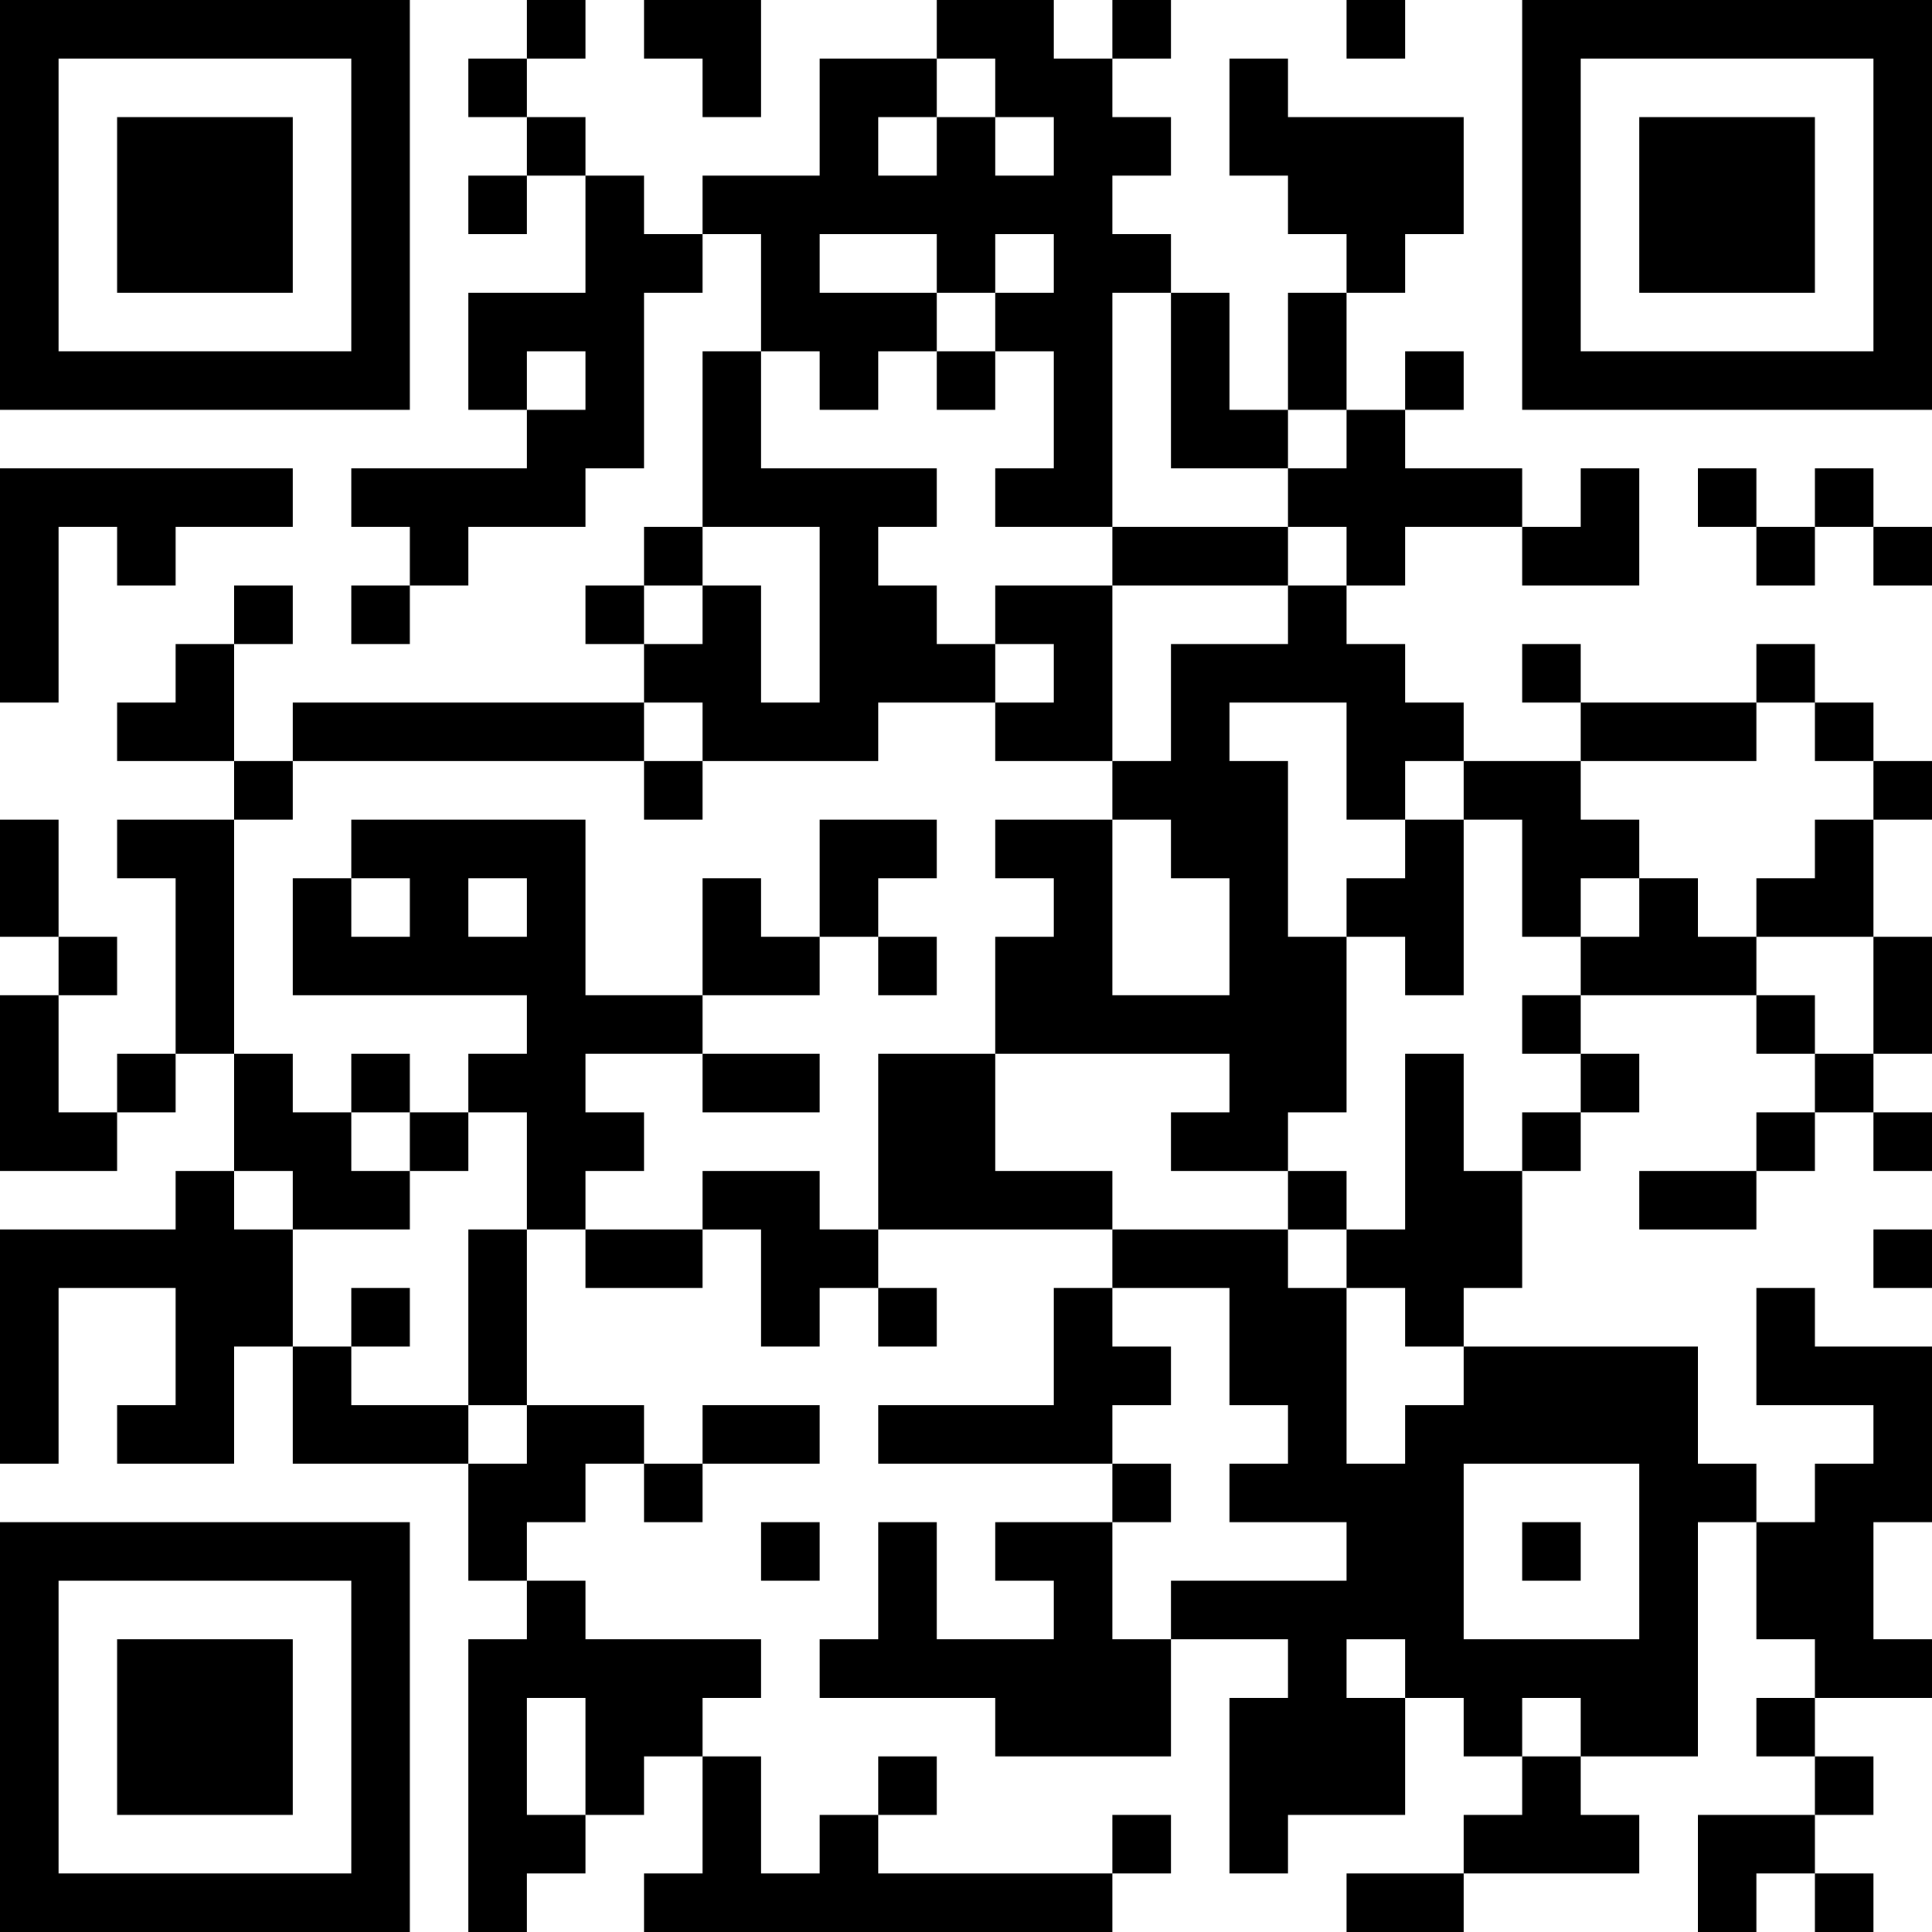
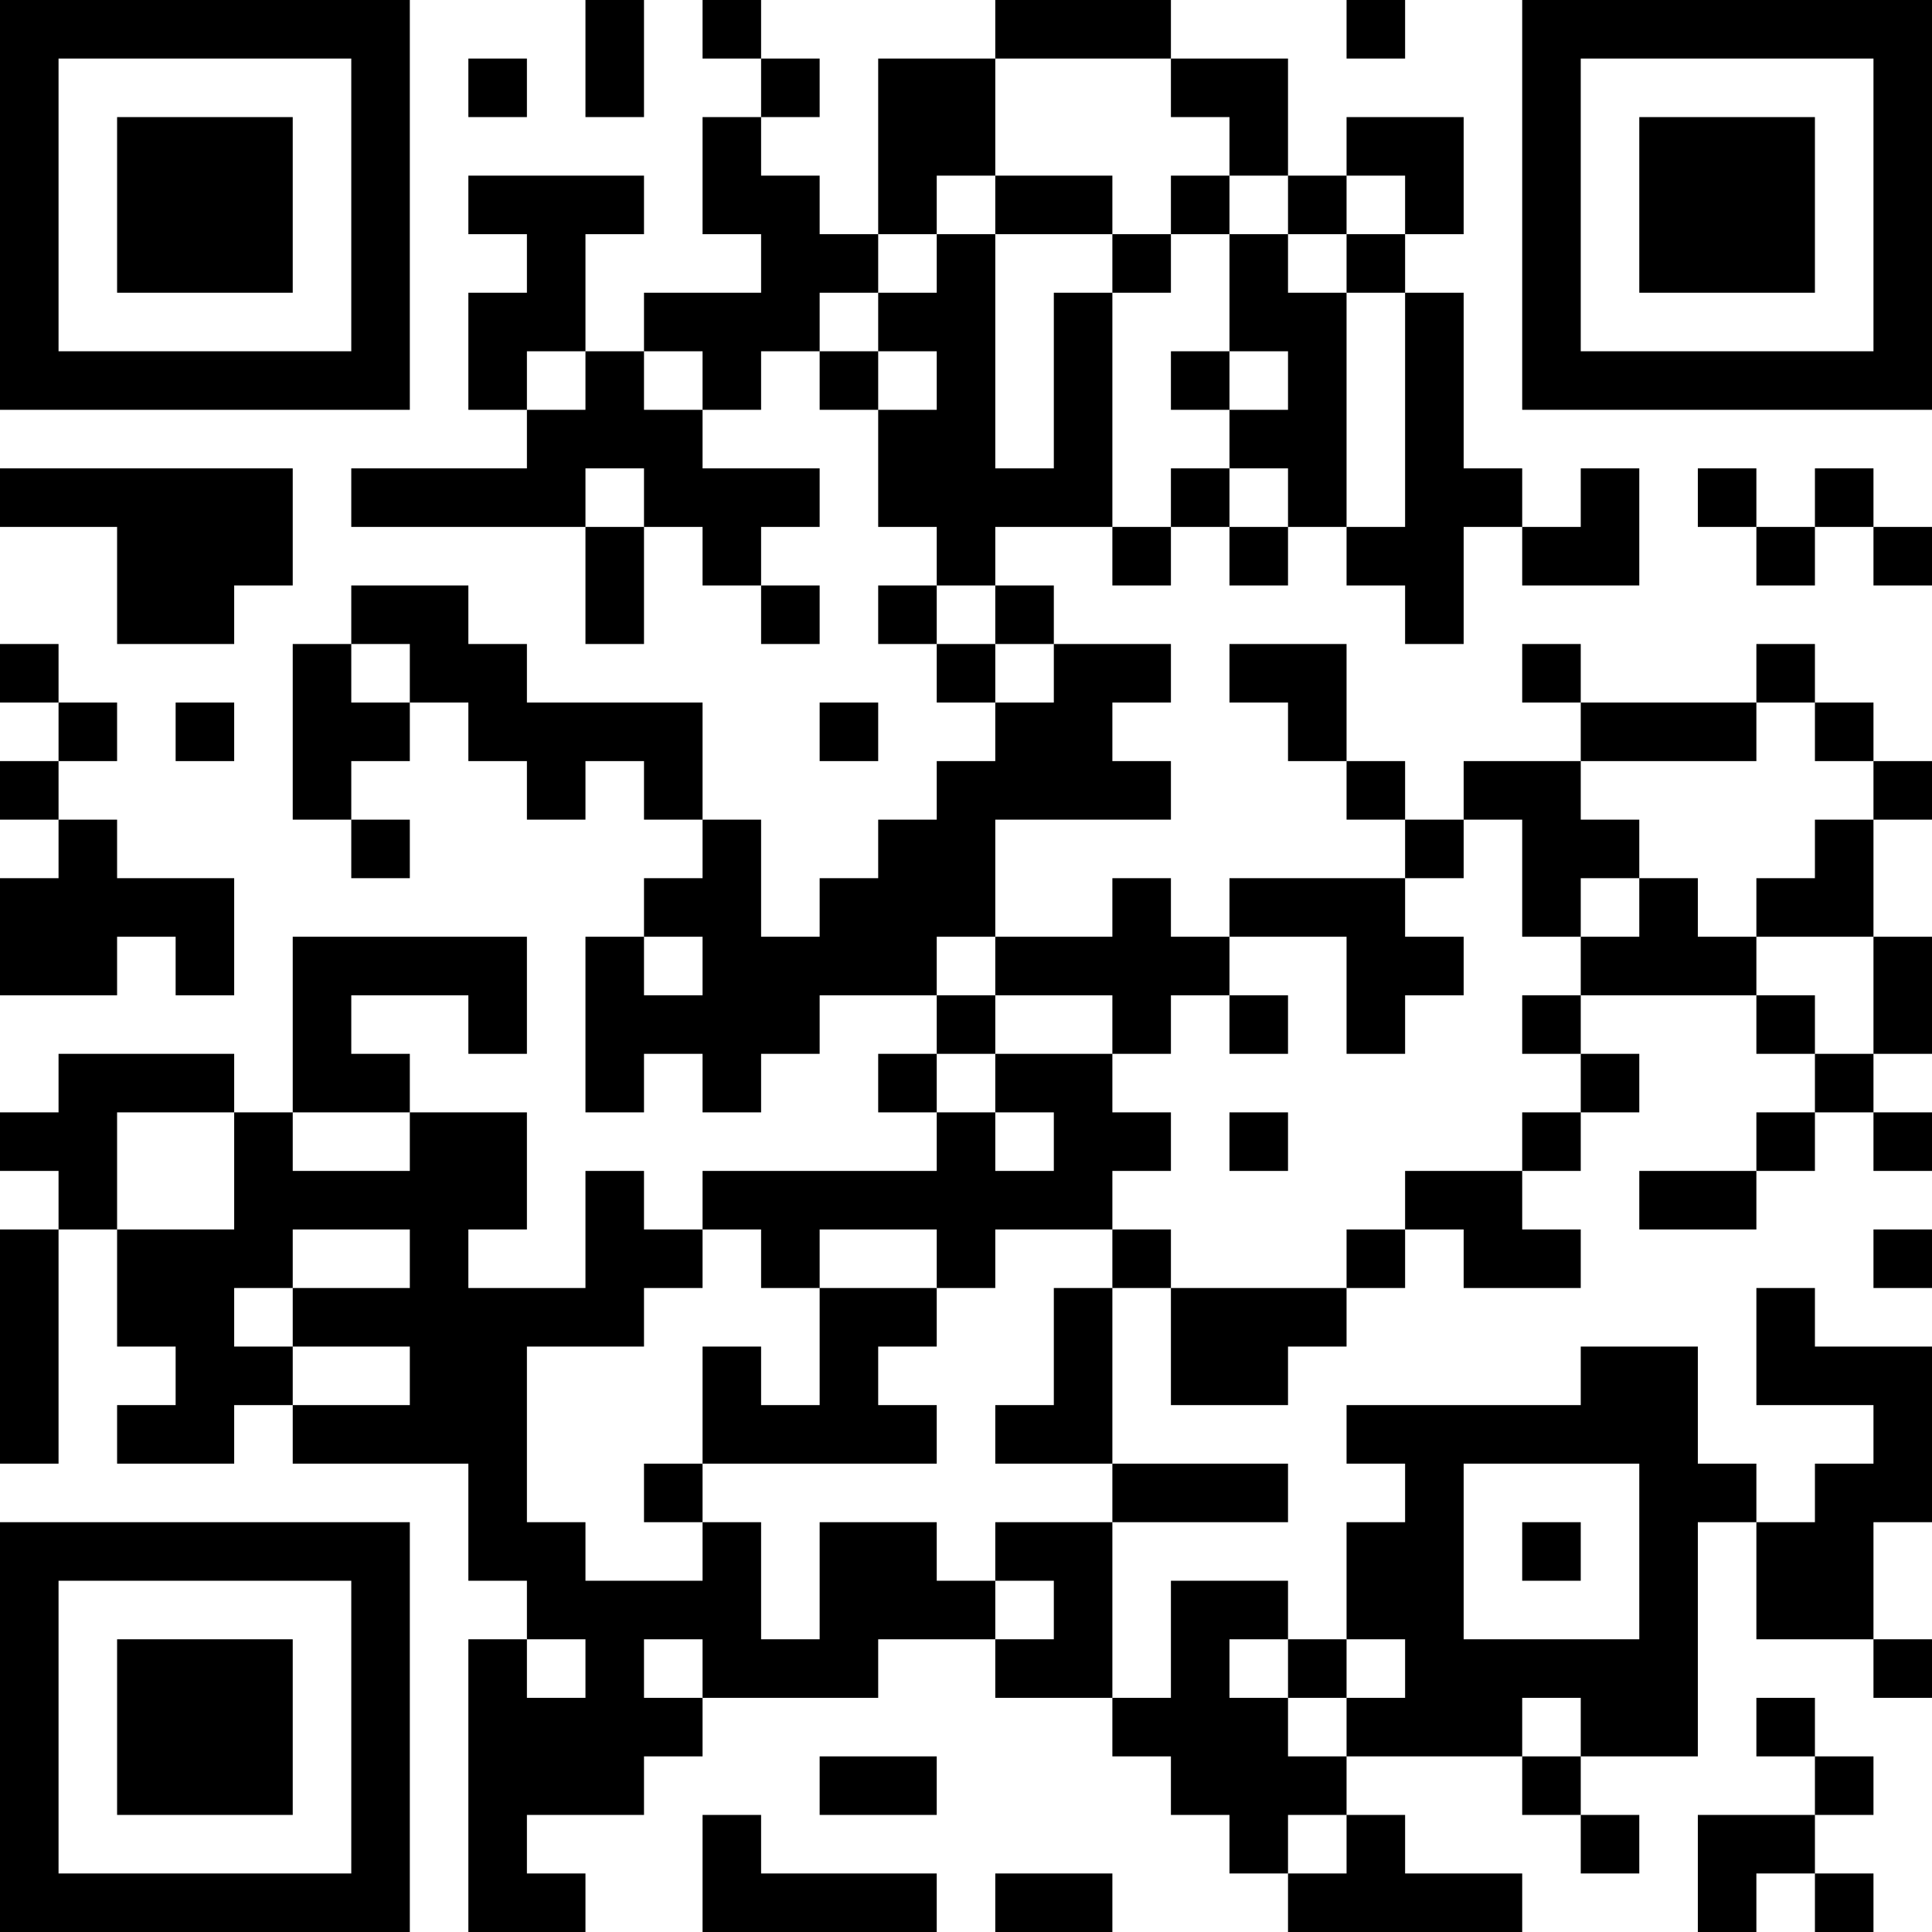
<svg xmlns="http://www.w3.org/2000/svg" version="1.1" width="300" height="300" viewBox="0 0 300 300">
  <rect x="0" y="0" width="300" height="300" fill="#ffffff" />
  <g transform="scale(9.091)">
    <g transform="translate(0,0)">
-       <path fill-rule="evenodd" d="M9 0L9 1L8 1L8 2L9 2L9 3L8 3L8 4L9 4L9 3L10 3L10 5L8 5L8 7L9 7L9 8L6 8L6 9L7 9L7 10L6 10L6 11L7 11L7 10L8 10L8 9L10 9L10 8L11 8L11 5L12 5L12 4L13 4L13 6L12 6L12 9L11 9L11 10L10 10L10 11L11 11L11 12L5 12L5 13L4 13L4 11L5 11L5 10L4 10L4 11L3 11L3 12L2 12L2 13L4 13L4 14L2 14L2 15L3 15L3 18L2 18L2 19L1 19L1 17L2 17L2 16L1 16L1 14L0 14L0 16L1 16L1 17L0 17L0 20L2 20L2 19L3 19L3 18L4 18L4 20L3 20L3 21L0 21L0 25L1 25L1 22L3 22L3 24L2 24L2 25L4 25L4 23L5 23L5 25L8 25L8 27L9 27L9 28L8 28L8 33L9 33L9 32L10 32L10 31L11 31L11 30L12 30L12 32L11 32L11 33L19 33L19 32L20 32L20 31L19 31L19 32L15 32L15 31L16 31L16 30L15 30L15 31L14 31L14 32L13 32L13 30L12 30L12 29L13 29L13 28L10 28L10 27L9 27L9 26L10 26L10 25L11 25L11 26L12 26L12 25L14 25L14 24L12 24L12 25L11 25L11 24L9 24L9 21L10 21L10 22L12 22L12 21L13 21L13 23L14 23L14 22L15 22L15 23L16 23L16 22L15 22L15 21L19 21L19 22L18 22L18 24L15 24L15 25L19 25L19 26L17 26L17 27L18 27L18 28L16 28L16 26L15 26L15 28L14 28L14 29L17 29L17 30L20 30L20 28L22 28L22 29L21 29L21 32L22 32L22 31L24 31L24 29L25 29L25 30L26 30L26 31L25 31L25 32L23 32L23 33L25 33L25 32L28 32L28 31L27 31L27 30L29 30L29 26L30 26L30 28L31 28L31 29L30 29L30 30L31 30L31 31L29 31L29 33L30 33L30 32L31 32L31 33L32 33L32 32L31 32L31 31L32 31L32 30L31 30L31 29L33 29L33 28L32 28L32 26L33 26L33 23L31 23L31 22L30 22L30 24L32 24L32 25L31 25L31 26L30 26L30 25L29 25L29 23L25 23L25 22L26 22L26 20L27 20L27 19L28 19L28 18L27 18L27 17L30 17L30 18L31 18L31 19L30 19L30 20L28 20L28 21L30 21L30 20L31 20L31 19L32 19L32 20L33 20L33 19L32 19L32 18L33 18L33 16L32 16L32 14L33 14L33 13L32 13L32 12L31 12L31 11L30 11L30 12L27 12L27 11L26 11L26 12L27 12L27 13L25 13L25 12L24 12L24 11L23 11L23 10L24 10L24 9L26 9L26 10L28 10L28 8L27 8L27 9L26 9L26 8L24 8L24 7L25 7L25 6L24 6L24 7L23 7L23 5L24 5L24 4L25 4L25 2L22 2L22 1L21 1L21 3L22 3L22 4L23 4L23 5L22 5L22 7L21 7L21 5L20 5L20 4L19 4L19 3L20 3L20 2L19 2L19 1L20 1L20 0L19 0L19 1L18 1L18 0L16 0L16 1L14 1L14 3L12 3L12 4L11 4L11 3L10 3L10 2L9 2L9 1L10 1L10 0ZM11 0L11 1L12 1L12 2L13 2L13 0ZM23 0L23 1L24 1L24 0ZM16 1L16 2L15 2L15 3L16 3L16 2L17 2L17 3L18 3L18 2L17 2L17 1ZM14 4L14 5L16 5L16 6L15 6L15 7L14 7L14 6L13 6L13 8L16 8L16 9L15 9L15 10L16 10L16 11L17 11L17 12L15 12L15 13L12 13L12 12L11 12L11 13L5 13L5 14L4 14L4 18L5 18L5 19L6 19L6 20L7 20L7 21L5 21L5 20L4 20L4 21L5 21L5 23L6 23L6 24L8 24L8 25L9 25L9 24L8 24L8 21L9 21L9 19L8 19L8 18L9 18L9 17L5 17L5 15L6 15L6 16L7 16L7 15L6 15L6 14L10 14L10 17L12 17L12 18L10 18L10 19L11 19L11 20L10 20L10 21L12 21L12 20L14 20L14 21L15 21L15 18L17 18L17 20L19 20L19 21L22 21L22 22L23 22L23 25L24 25L24 24L25 24L25 23L24 23L24 22L23 22L23 21L24 21L24 18L25 18L25 20L26 20L26 19L27 19L27 18L26 18L26 17L27 17L27 16L28 16L28 15L29 15L29 16L30 16L30 17L31 17L31 18L32 18L32 16L30 16L30 15L31 15L31 14L32 14L32 13L31 13L31 12L30 12L30 13L27 13L27 14L28 14L28 15L27 15L27 16L26 16L26 14L25 14L25 13L24 13L24 14L23 14L23 12L21 12L21 13L22 13L22 16L23 16L23 19L22 19L22 20L20 20L20 19L21 19L21 18L17 18L17 16L18 16L18 15L17 15L17 14L19 14L19 17L21 17L21 15L20 15L20 14L19 14L19 13L20 13L20 11L22 11L22 10L23 10L23 9L22 9L22 8L23 8L23 7L22 7L22 8L20 8L20 5L19 5L19 9L17 9L17 8L18 8L18 6L17 6L17 5L18 5L18 4L17 4L17 5L16 5L16 4ZM9 6L9 7L10 7L10 6ZM16 6L16 7L17 7L17 6ZM0 8L0 12L1 12L1 9L2 9L2 10L3 10L3 9L5 9L5 8ZM29 8L29 9L30 9L30 10L31 10L31 9L32 9L32 10L33 10L33 9L32 9L32 8L31 8L31 9L30 9L30 8ZM12 9L12 10L11 10L11 11L12 11L12 10L13 10L13 12L14 12L14 9ZM19 9L19 10L17 10L17 11L18 11L18 12L17 12L17 13L19 13L19 10L22 10L22 9ZM11 13L11 14L12 14L12 13ZM14 14L14 16L13 16L13 15L12 15L12 17L14 17L14 16L15 16L15 17L16 17L16 16L15 16L15 15L16 15L16 14ZM24 14L24 15L23 15L23 16L24 16L24 17L25 17L25 14ZM8 15L8 16L9 16L9 15ZM6 18L6 19L7 19L7 20L8 20L8 19L7 19L7 18ZM12 18L12 19L14 19L14 18ZM22 20L22 21L23 21L23 20ZM32 21L32 22L33 22L33 21ZM6 22L6 23L7 23L7 22ZM19 22L19 23L20 23L20 24L19 24L19 25L20 25L20 26L19 26L19 28L20 28L20 27L23 27L23 26L21 26L21 25L22 25L22 24L21 24L21 22ZM25 25L25 28L28 28L28 25ZM13 26L13 27L14 27L14 26ZM26 26L26 27L27 27L27 26ZM23 28L23 29L24 29L24 28ZM9 29L9 31L10 31L10 29ZM26 29L26 30L27 30L27 29ZM0 0L0 7L7 7L7 0ZM1 1L1 6L6 6L6 1ZM2 2L2 5L5 5L5 2ZM26 0L26 7L33 7L33 0ZM27 1L27 6L32 6L32 1ZM28 2L28 5L31 5L31 2ZM0 26L0 33L7 33L7 26ZM1 27L1 32L6 32L6 27ZM2 28L2 31L5 31L5 28Z" fill="#000000" />
+       <path fill-rule="evenodd" d="M10 0L10 2L11 2L11 0ZM12 0L12 1L13 1L13 2L12 2L12 4L13 4L13 5L11 5L11 6L10 6L10 4L11 4L11 3L8 3L8 4L9 4L9 5L8 5L8 7L9 7L9 8L6 8L6 9L10 9L10 11L11 11L11 9L12 9L12 10L13 10L13 11L14 11L14 10L13 10L13 9L14 9L14 8L12 8L12 7L13 7L13 6L14 6L14 7L15 7L15 9L16 9L16 10L15 10L15 11L16 11L16 12L17 12L17 13L16 13L16 14L15 14L15 15L14 15L14 16L13 16L13 14L12 14L12 12L9 12L9 11L8 11L8 10L6 10L6 11L5 11L5 14L6 14L6 15L7 15L7 14L6 14L6 13L7 13L7 12L8 12L8 13L9 13L9 14L10 14L10 13L11 13L11 14L12 14L12 15L11 15L11 16L10 16L10 19L11 19L11 18L12 18L12 19L13 19L13 18L14 18L14 17L16 17L16 18L15 18L15 19L16 19L16 20L12 20L12 21L11 21L11 20L10 20L10 22L8 22L8 21L9 21L9 19L7 19L7 18L6 18L6 17L8 17L8 18L9 18L9 16L5 16L5 19L4 19L4 18L1 18L1 19L0 19L0 20L1 20L1 21L0 21L0 25L1 25L1 21L2 21L2 23L3 23L3 24L2 24L2 25L4 25L4 24L5 24L5 25L8 25L8 27L9 27L9 28L8 28L8 33L10 33L10 32L9 32L9 31L11 31L11 30L12 30L12 29L15 29L15 28L17 28L17 29L19 29L19 30L20 30L20 31L21 31L21 32L22 32L22 33L26 33L26 32L24 32L24 31L23 31L23 30L26 30L26 31L27 31L27 32L28 32L28 31L27 31L27 30L29 30L29 26L30 26L30 28L32 28L32 29L33 29L33 28L32 28L32 26L33 26L33 23L31 23L31 22L30 22L30 24L32 24L32 25L31 25L31 26L30 26L30 25L29 25L29 23L27 23L27 24L23 24L23 25L24 25L24 26L23 26L23 28L22 28L22 27L20 27L20 29L19 29L19 26L22 26L22 25L19 25L19 22L20 22L20 24L22 24L22 23L23 23L23 22L24 22L24 21L25 21L25 22L27 22L27 21L26 21L26 20L27 20L27 19L28 19L28 18L27 18L27 17L30 17L30 18L31 18L31 19L30 19L30 20L28 20L28 21L30 21L30 20L31 20L31 19L32 19L32 20L33 20L33 19L32 19L32 18L33 18L33 16L32 16L32 14L33 14L33 13L32 13L32 12L31 12L31 11L30 11L30 12L27 12L27 11L26 11L26 12L27 12L27 13L25 13L25 14L24 14L24 13L23 13L23 11L21 11L21 12L22 12L22 13L23 13L23 14L24 14L24 15L21 15L21 16L20 16L20 15L19 15L19 16L17 16L17 14L20 14L20 13L19 13L19 12L20 12L20 11L18 11L18 10L17 10L17 9L19 9L19 10L20 10L20 9L21 9L21 10L22 10L22 9L23 9L23 10L24 10L24 11L25 11L25 9L26 9L26 10L28 10L28 8L27 8L27 9L26 9L26 8L25 8L25 5L24 5L24 4L25 4L25 2L23 2L23 3L22 3L22 1L20 1L20 0L17 0L17 1L15 1L15 4L14 4L14 3L13 3L13 2L14 2L14 1L13 1L13 0ZM23 0L23 1L24 1L24 0ZM8 1L8 2L9 2L9 1ZM17 1L17 3L16 3L16 4L15 4L15 5L14 5L14 6L15 6L15 7L16 7L16 6L15 6L15 5L16 5L16 4L17 4L17 8L18 8L18 5L19 5L19 9L20 9L20 8L21 8L21 9L22 9L22 8L21 8L21 7L22 7L22 6L21 6L21 4L22 4L22 5L23 5L23 9L24 9L24 5L23 5L23 4L24 4L24 3L23 3L23 4L22 4L22 3L21 3L21 2L20 2L20 1ZM17 3L17 4L19 4L19 5L20 5L20 4L21 4L21 3L20 3L20 4L19 4L19 3ZM9 6L9 7L10 7L10 6ZM11 6L11 7L12 7L12 6ZM20 6L20 7L21 7L21 6ZM0 8L0 9L2 9L2 11L4 11L4 10L5 10L5 8ZM10 8L10 9L11 9L11 8ZM29 8L29 9L30 9L30 10L31 10L31 9L32 9L32 10L33 10L33 9L32 9L32 8L31 8L31 9L30 9L30 8ZM16 10L16 11L17 11L17 12L18 12L18 11L17 11L17 10ZM0 11L0 12L1 12L1 13L0 13L0 14L1 14L1 15L0 15L0 17L2 17L2 16L3 16L3 17L4 17L4 15L2 15L2 14L1 14L1 13L2 13L2 12L1 12L1 11ZM6 11L6 12L7 12L7 11ZM3 12L3 13L4 13L4 12ZM14 12L14 13L15 13L15 12ZM30 12L30 13L27 13L27 14L28 14L28 15L27 15L27 16L26 16L26 14L25 14L25 15L24 15L24 16L25 16L25 17L24 17L24 18L23 18L23 16L21 16L21 17L20 17L20 18L19 18L19 17L17 17L17 16L16 16L16 17L17 17L17 18L16 18L16 19L17 19L17 20L18 20L18 19L17 19L17 18L19 18L19 19L20 19L20 20L19 20L19 21L17 21L17 22L16 22L16 21L14 21L14 22L13 22L13 21L12 21L12 22L11 22L11 23L9 23L9 26L10 26L10 27L12 27L12 26L13 26L13 28L14 28L14 26L16 26L16 27L17 27L17 28L18 28L18 27L17 27L17 26L19 26L19 25L17 25L17 24L18 24L18 22L19 22L19 21L20 21L20 22L23 22L23 21L24 21L24 20L26 20L26 19L27 19L27 18L26 18L26 17L27 17L27 16L28 16L28 15L29 15L29 16L30 16L30 17L31 17L31 18L32 18L32 16L30 16L30 15L31 15L31 14L32 14L32 13L31 13L31 12ZM11 16L11 17L12 17L12 16ZM21 17L21 18L22 18L22 17ZM2 19L2 21L4 21L4 19ZM5 19L5 20L7 20L7 19ZM21 19L21 20L22 20L22 19ZM5 21L5 22L4 22L4 23L5 23L5 24L7 24L7 23L5 23L5 22L7 22L7 21ZM32 21L32 22L33 22L33 21ZM14 22L14 24L13 24L13 23L12 23L12 25L11 25L11 26L12 26L12 25L16 25L16 24L15 24L15 23L16 23L16 22ZM25 25L25 28L28 28L28 25ZM26 26L26 27L27 27L27 26ZM9 28L9 29L10 29L10 28ZM11 28L11 29L12 29L12 28ZM21 28L21 29L22 29L22 30L23 30L23 29L24 29L24 28L23 28L23 29L22 29L22 28ZM26 29L26 30L27 30L27 29ZM30 29L30 30L31 30L31 31L29 31L29 33L30 33L30 32L31 32L31 33L32 33L32 32L31 32L31 31L32 31L32 30L31 30L31 29ZM14 30L14 31L16 31L16 30ZM12 31L12 33L16 33L16 32L13 32L13 31ZM22 31L22 32L23 32L23 31ZM17 32L17 33L19 33L19 32ZM0 0L0 7L7 7L7 0ZM1 1L1 6L6 6L6 1ZM2 2L2 5L5 5L5 2ZM26 0L26 7L33 7L33 0ZM27 1L27 6L32 6L32 1ZM28 2L28 5L31 5L31 2ZM0 26L0 33L7 33L7 26ZM1 27L1 32L6 32L6 27ZM2 28L2 31L5 31L5 28Z" fill="#000000" />
    </g>
  </g>
</svg>
